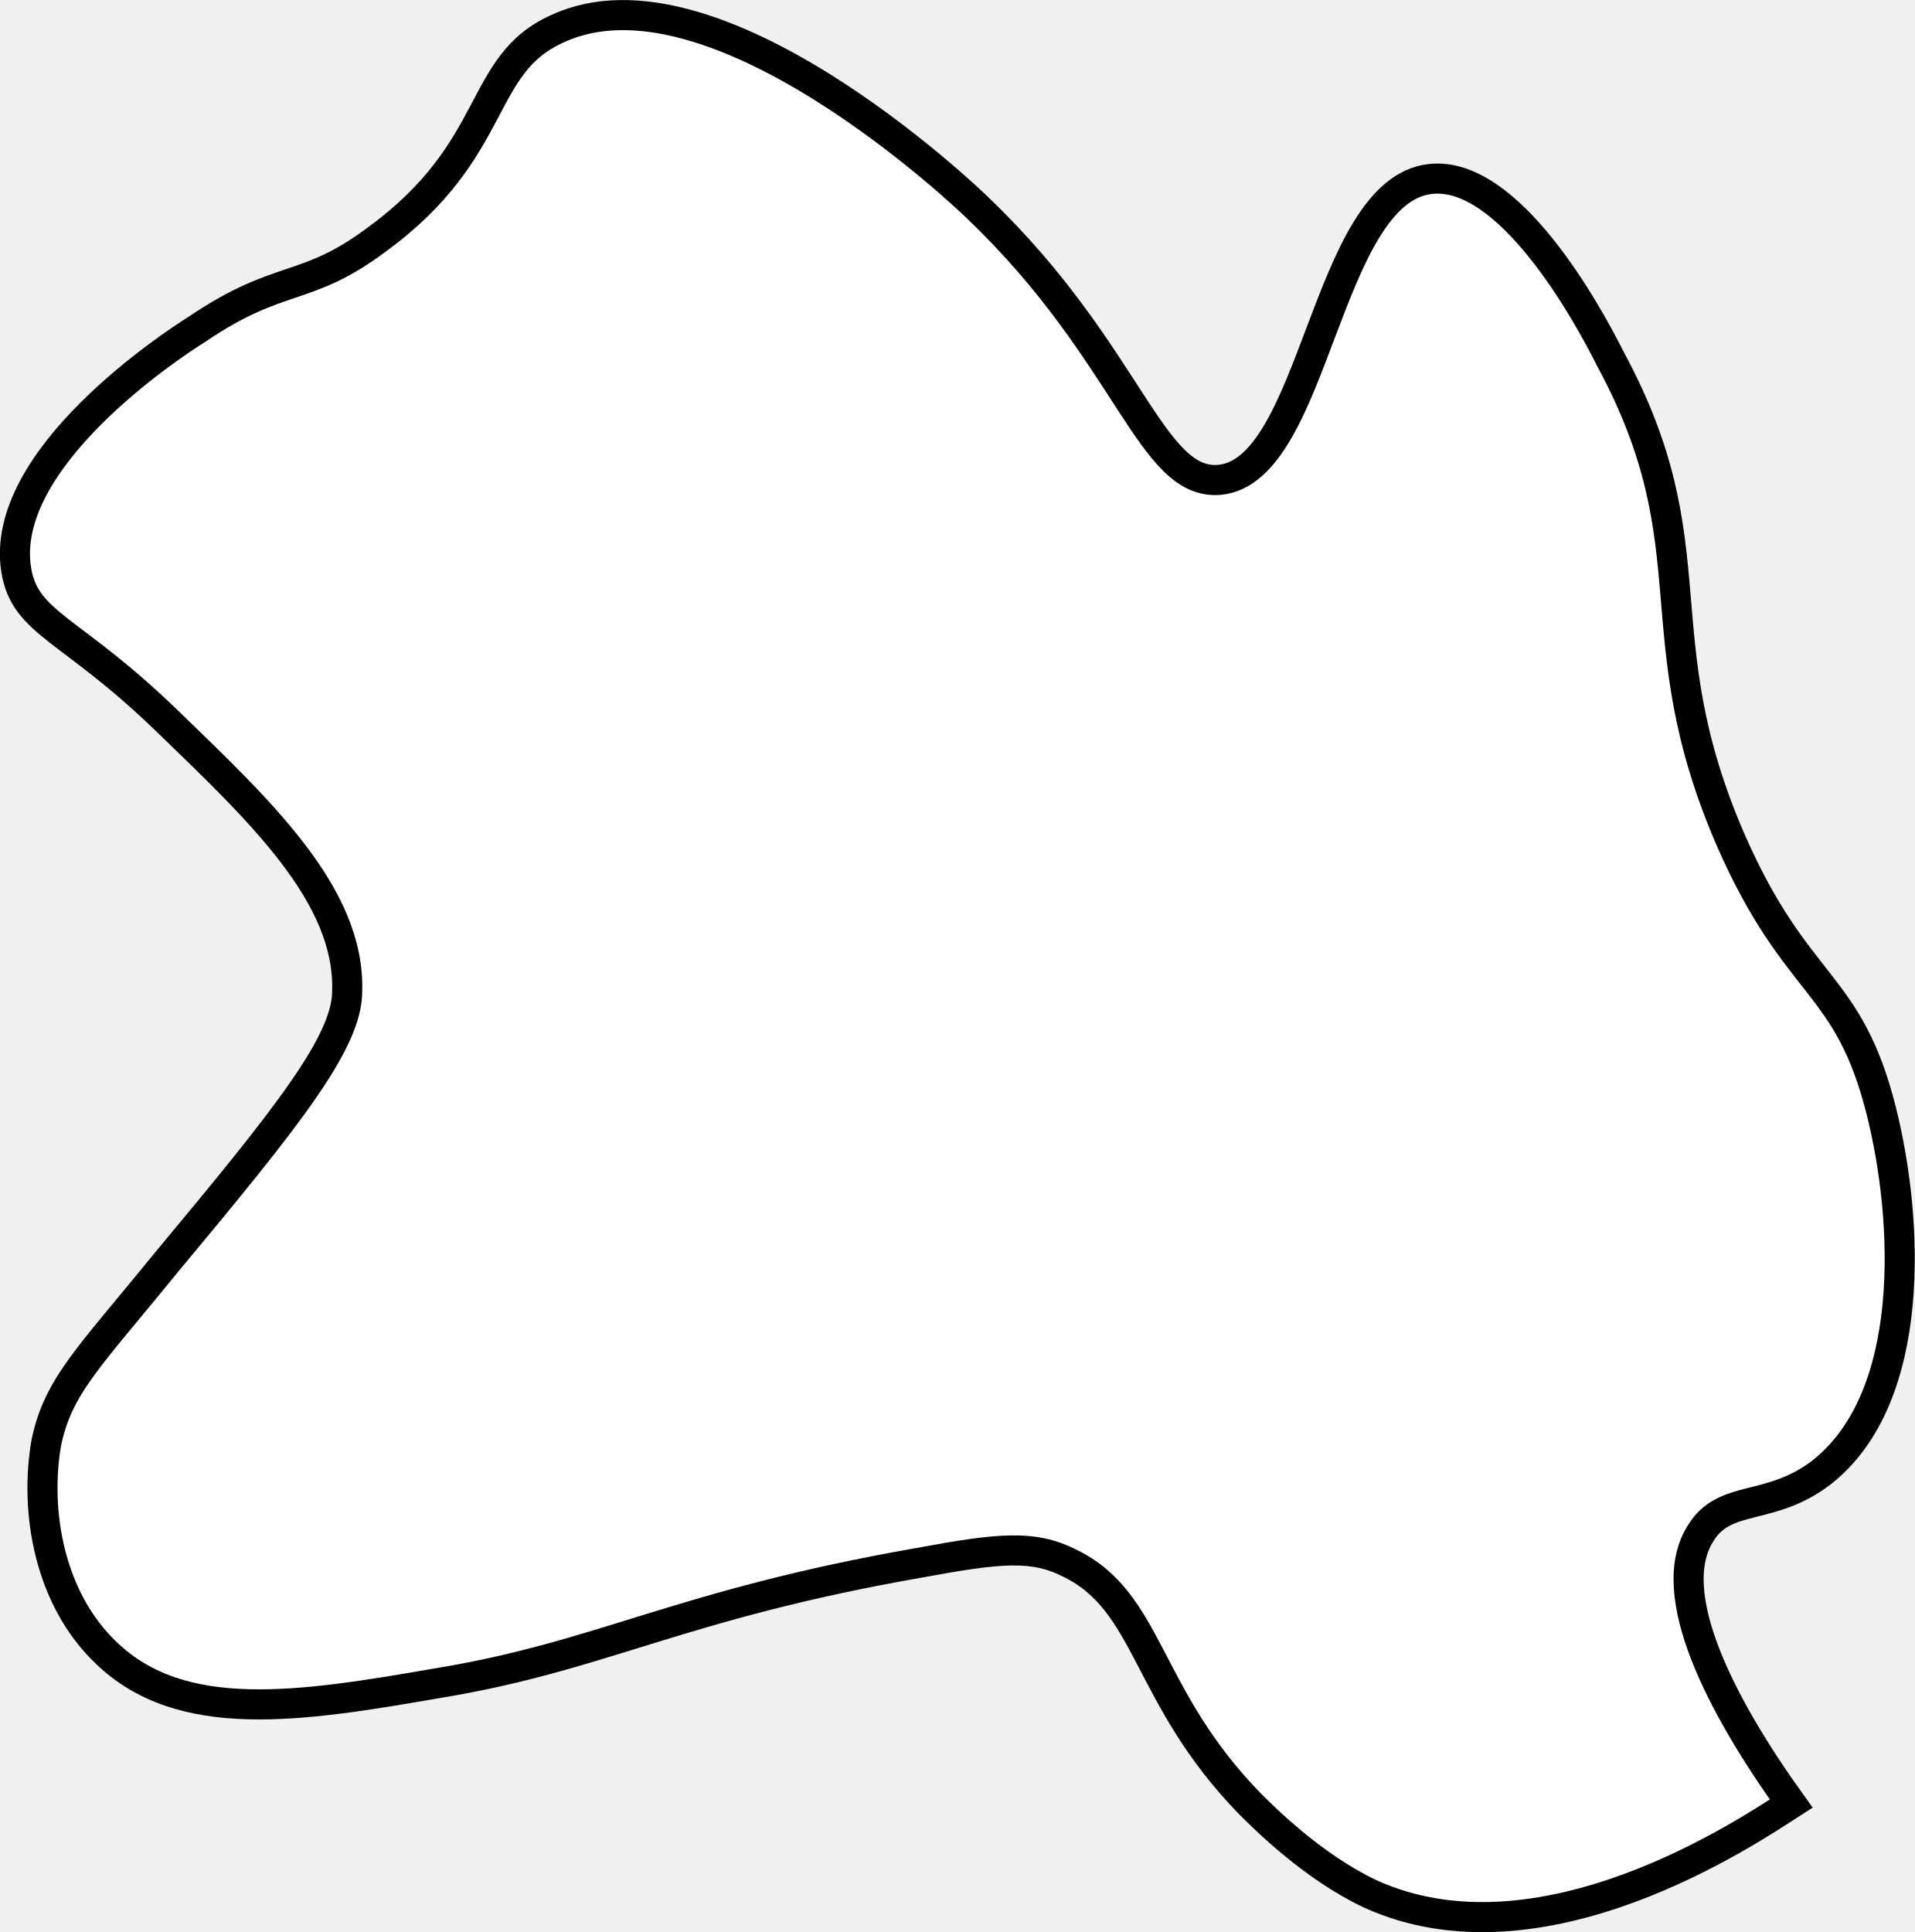
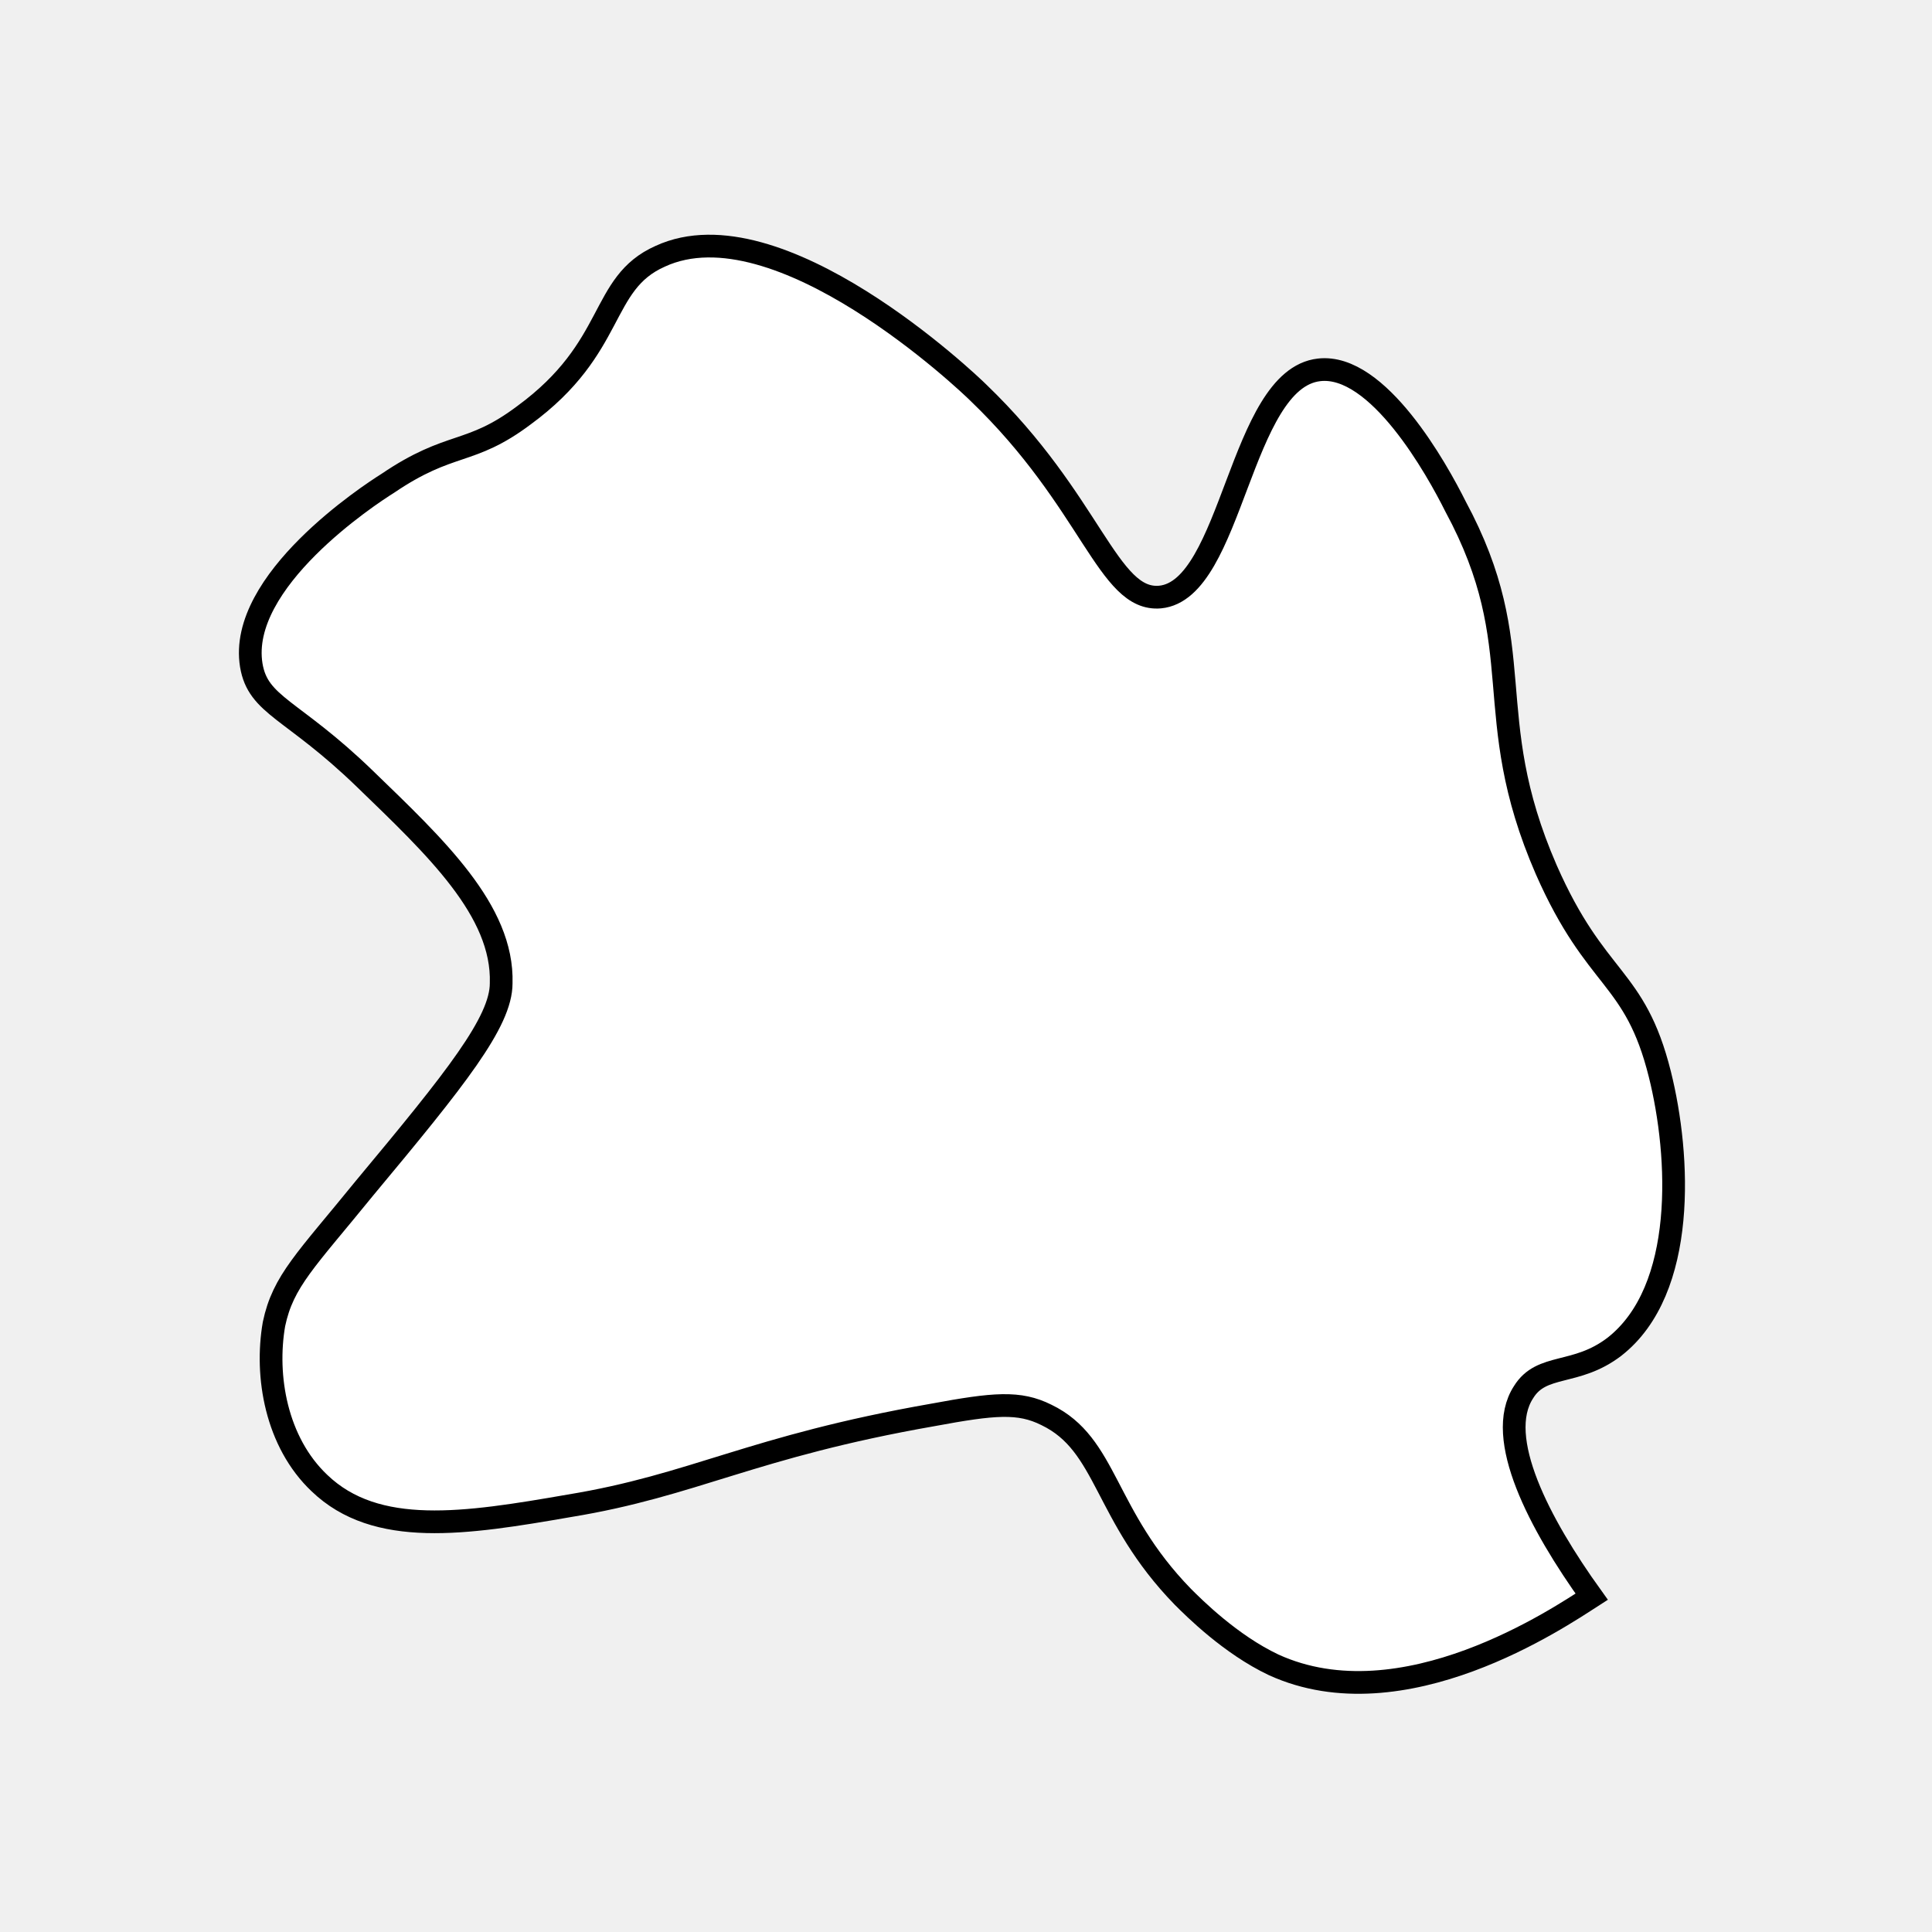
- <svg xmlns="http://www.w3.org/2000/svg" id="Layer_1" data-name="Layer 1" viewBox="0 0 63.65 64.22">
+ <svg xmlns="http://www.w3.org/2000/svg" id="Layer_1" version="1.1" viewBox="0 0 85.04 85.04">
  <defs>
    <style>
-       .cls-1 {
+       .st0 {
        fill: #fff;
        isolation: isolate;
        stroke: #000;
        stroke-miterlimit: 10;
      }
    </style>
  </defs>
-   <path class="cls-1" d="M18.54.95c-2.7,1.2-1.9,4-6,7-2.4,1.8-3.2,1.1-6,3C5.74,11.45-.06,15.25.54,18.95c.3,1.8,1.8,1.9,5,5,3.1,3,6.1,5.8,6,9,0,1.7-2,4.2-6,9-2.6,3.2-3.6,4.1-4,6-.4,2.3.1,5.2,2,7,2.5,2.4,6.4,1.8,11,1,5.5-.9,8-2.6,16-4,2.7-.5,3.8-.6,5,0,2.7,1.3,2.5,4.4,6,8,.5.5,2.1,2.1,4,3,5.7,2.6,12.6-2.1,14-3-2.3-3.2-4.3-7-3-9,.8-1.3,2.3-.7,4-2,3.2-2.5,2.9-8.4,2-12-1.1-4.4-2.8-4-5-9-3-6.9-.6-9.7-4-16-.8-1.6-3.4-6.3-6-6-3.5.4-3.8,9.7-7,10-2.3.2-3-4.2-8-9-.4-.4-8.8-8.4-14-6Z" />
+   <path class="st0" d="M29.06,11.28c-2.7,1.2-1.9,4-6,7-2.4,1.8-3.2,1.1-6,3-.8.5-6.6,4.3-6,8,.3,1.8,1.8,1.9,5,5,3.1,3,6.1,5.8,6,9,0,1.7-2,4.2-6,9-2.6,3.2-3.6,4.1-4,6-.4,2.3.1,5.2,2,7,2.5,2.4,6.4,1.8,11,1,5.5-.9,8-2.6,16-4,2.7-.5,3.8-.6,5,0,2.7,1.3,2.5,4.4,6,8,.5.5,2.1,2.1,4,3,5.7,2.6,12.6-2.1,14-3-2.3-3.2-4.3-7-3-9,.8-1.3,2.3-.7,4-2,3.2-2.5,2.9-8.4,2-12-1.1-4.4-2.8-4-5-9-3-6.9-.6-9.7-4-16-.8-1.6-3.4-6.3-6-6-3.5.4-3.8,9.7-7,10-2.3.2-3-4.2-8-9-.4-.4-8.8-8.4-14-6Z" />
</svg>
